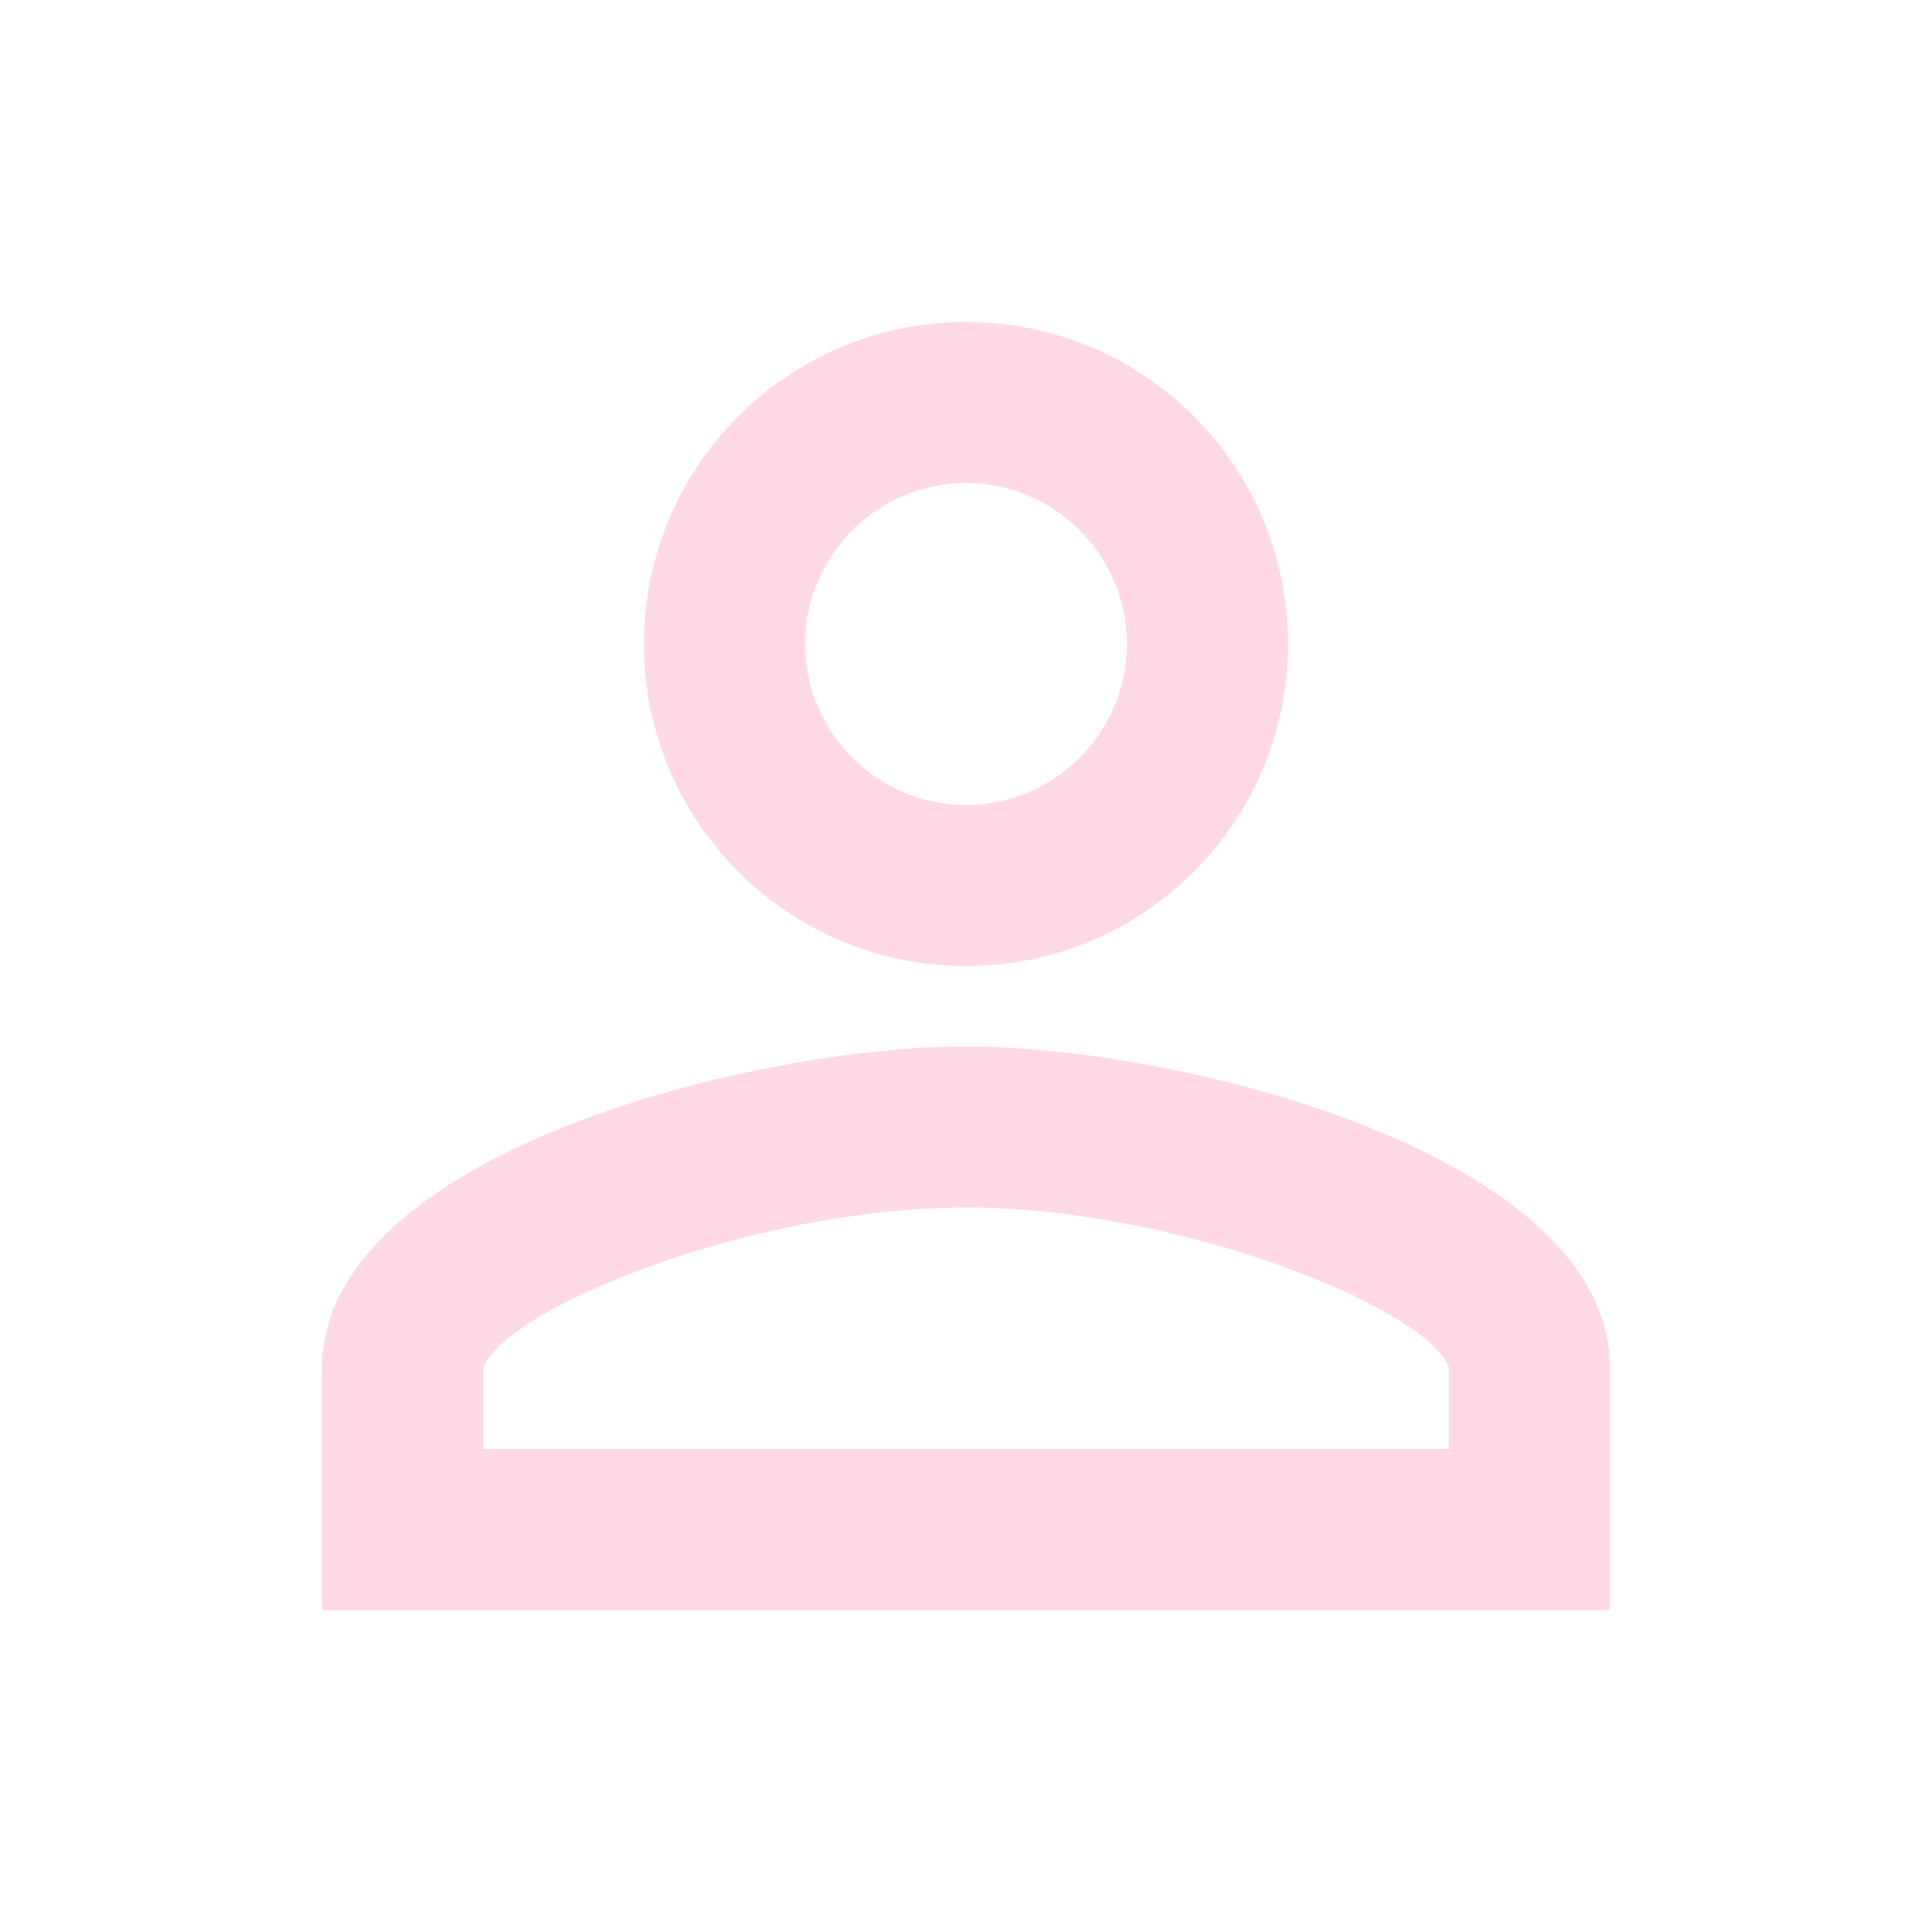
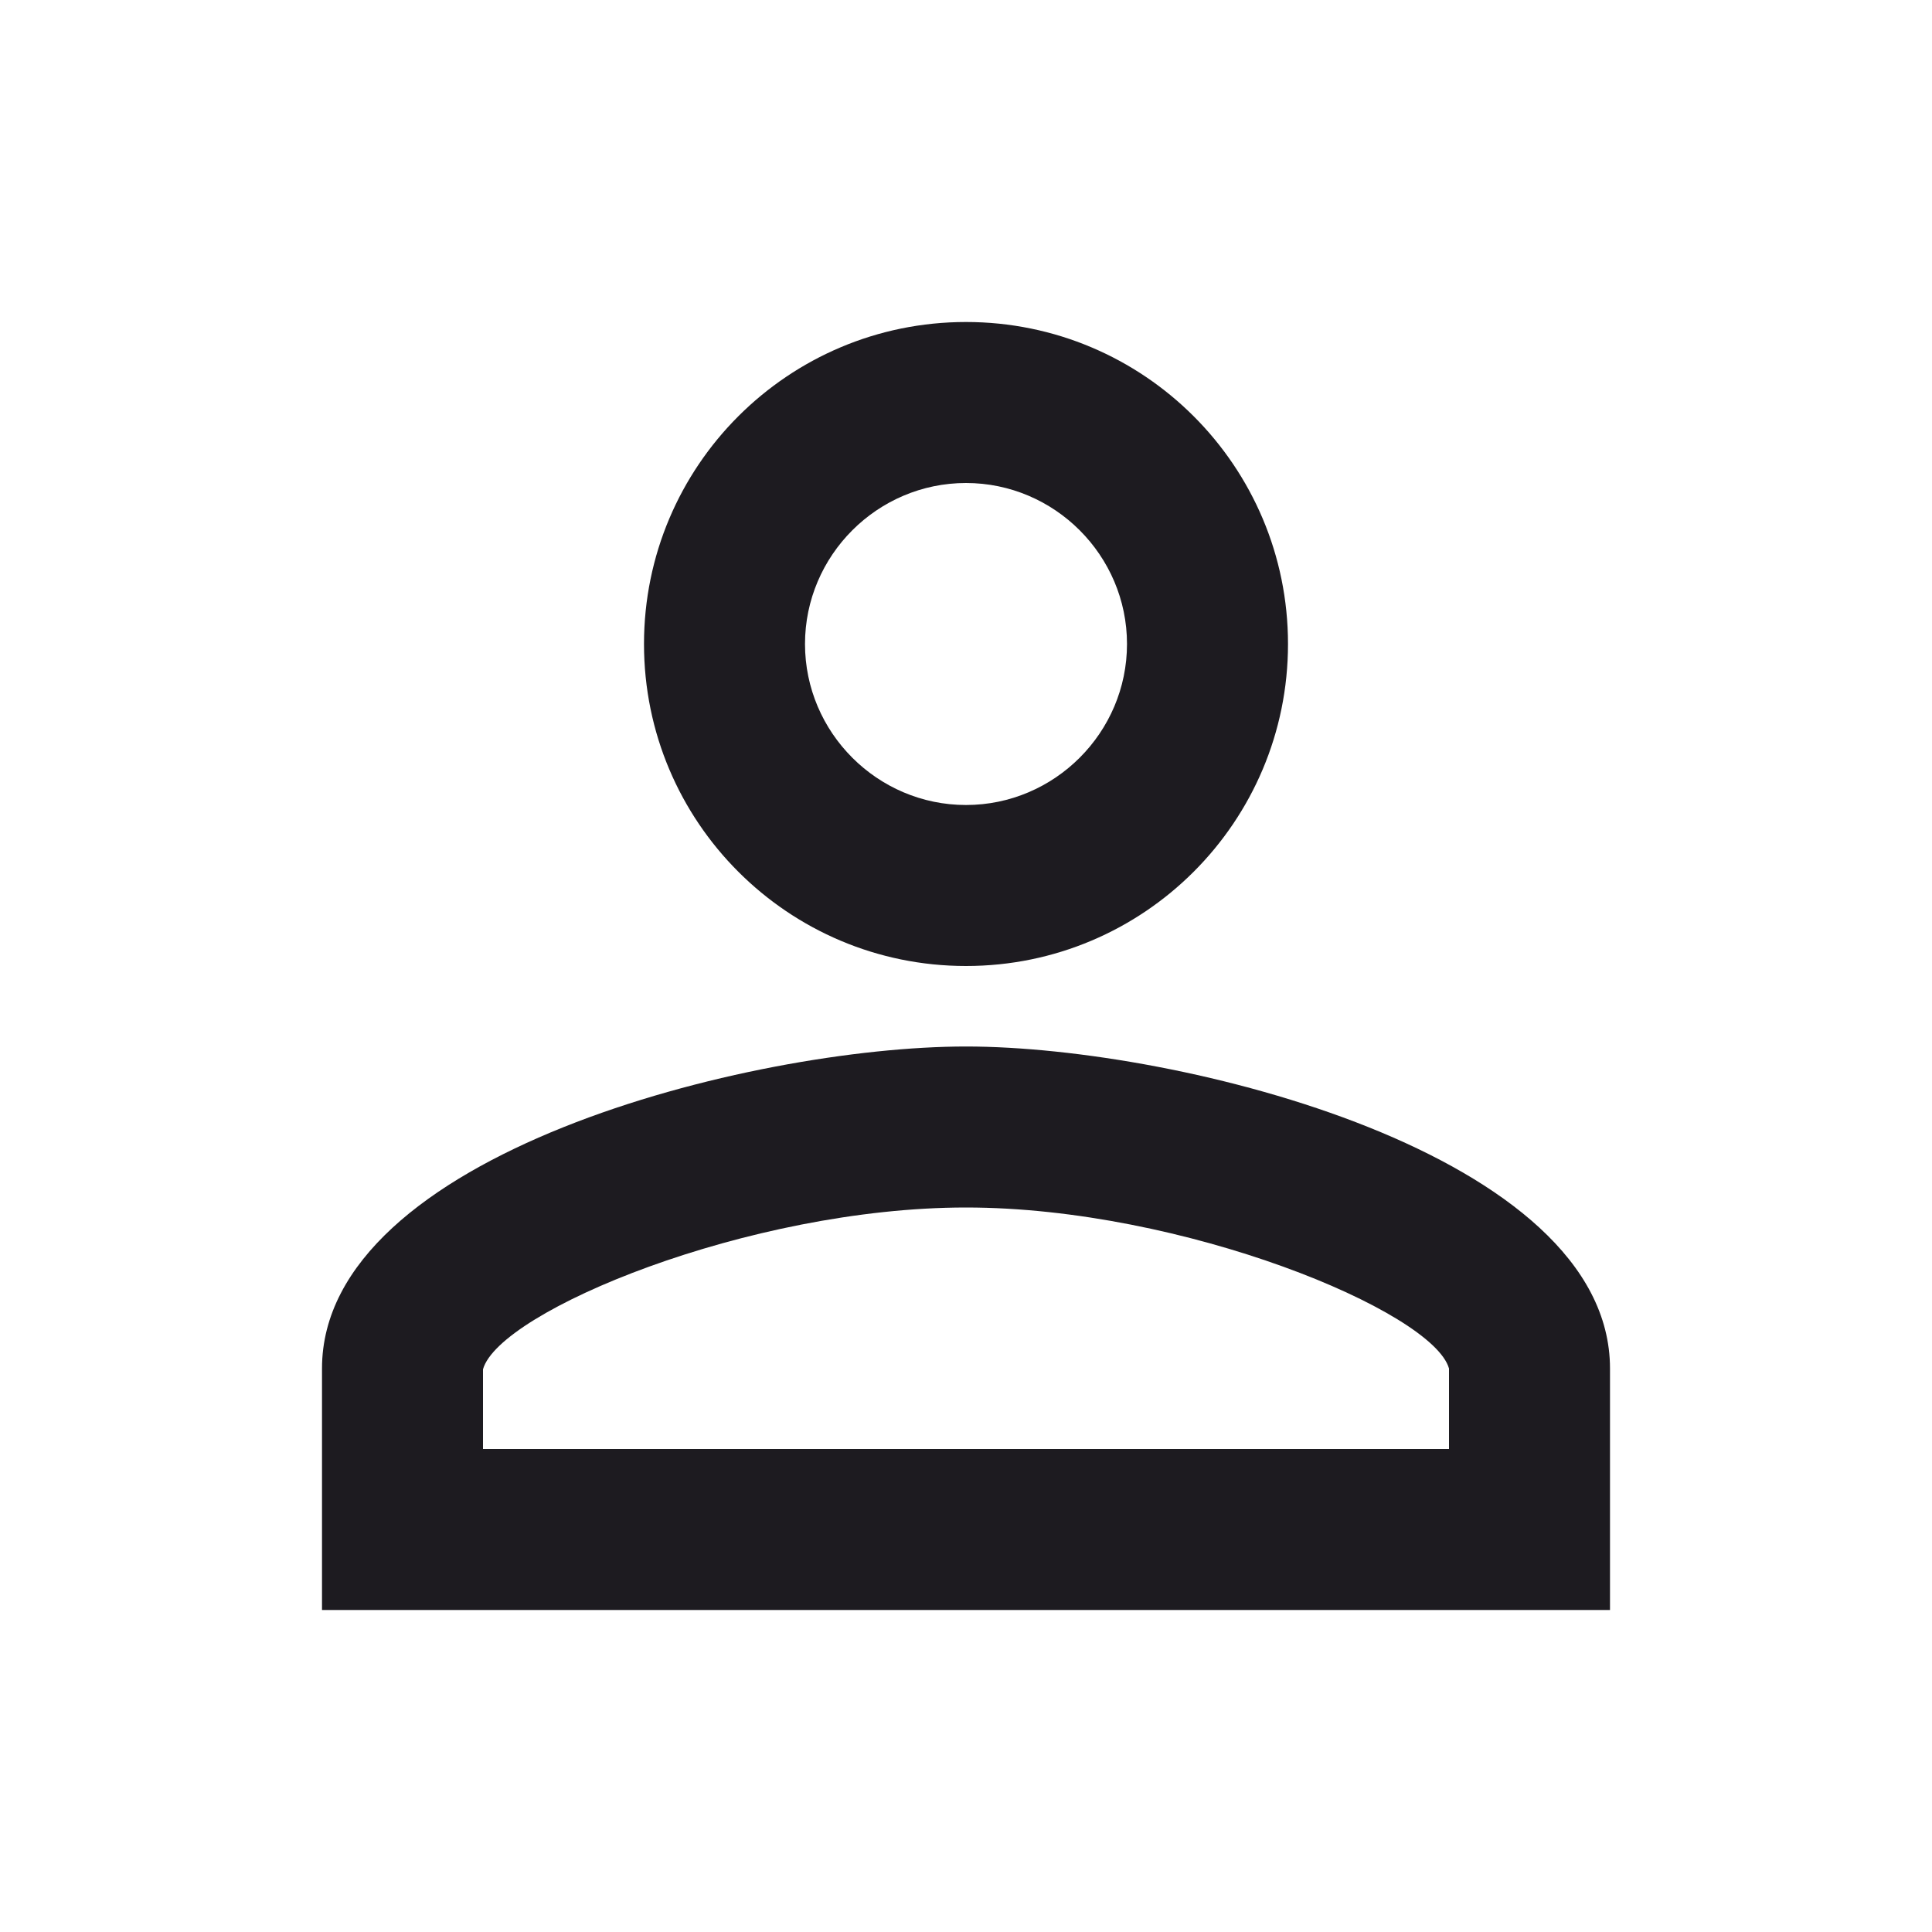
<svg xmlns="http://www.w3.org/2000/svg" width="24" height="24" viewBox="0 0 24 24" fill="none">
-   <path fill-rule="evenodd" clip-rule="evenodd" d="M12 4C9.79 4 8 5.79 8 8C8 10.21 9.79 12 12 12C14.21 12 16 10.21 16 8C16 5.79 14.21 4 12 4ZM14 8C14 6.9 13.1 6 12 6C10.9 6 10 6.9 10 8C10 9.1 10.9 10 12 10C13.1 10 14 9.1 14 8ZM18 17C17.8 16.29 14.7 15 12 15C9.3 15 6.2 16.29 6 17.01V18H18V17ZM4 17C4 14.34 9.33 13 12 13C14.67 13 20 14.34 20 17V20H4V17Z" fill="#FFD9E3" />
+   <path fill-rule="evenodd" clip-rule="evenodd" d="M12 4C9.79 4 8 5.79 8 8C8 10.21 9.79 12 12 12C14.21 12 16 10.21 16 8C16 5.79 14.21 4 12 4ZM14 8C14 6.9 13.1 6 12 6C10.9 6 10 6.9 10 8C10 9.1 10.9 10 12 10C13.1 10 14 9.1 14 8ZM18 17C17.8 16.29 14.7 15 12 15C9.3 15 6.2 16.29 6 17.01V18H18V17ZM4 17C4 14.34 9.33 13 12 13C14.67 13 20 14.34 20 17V20H4V17Z" fill="#1D1B20" />
</svg>
